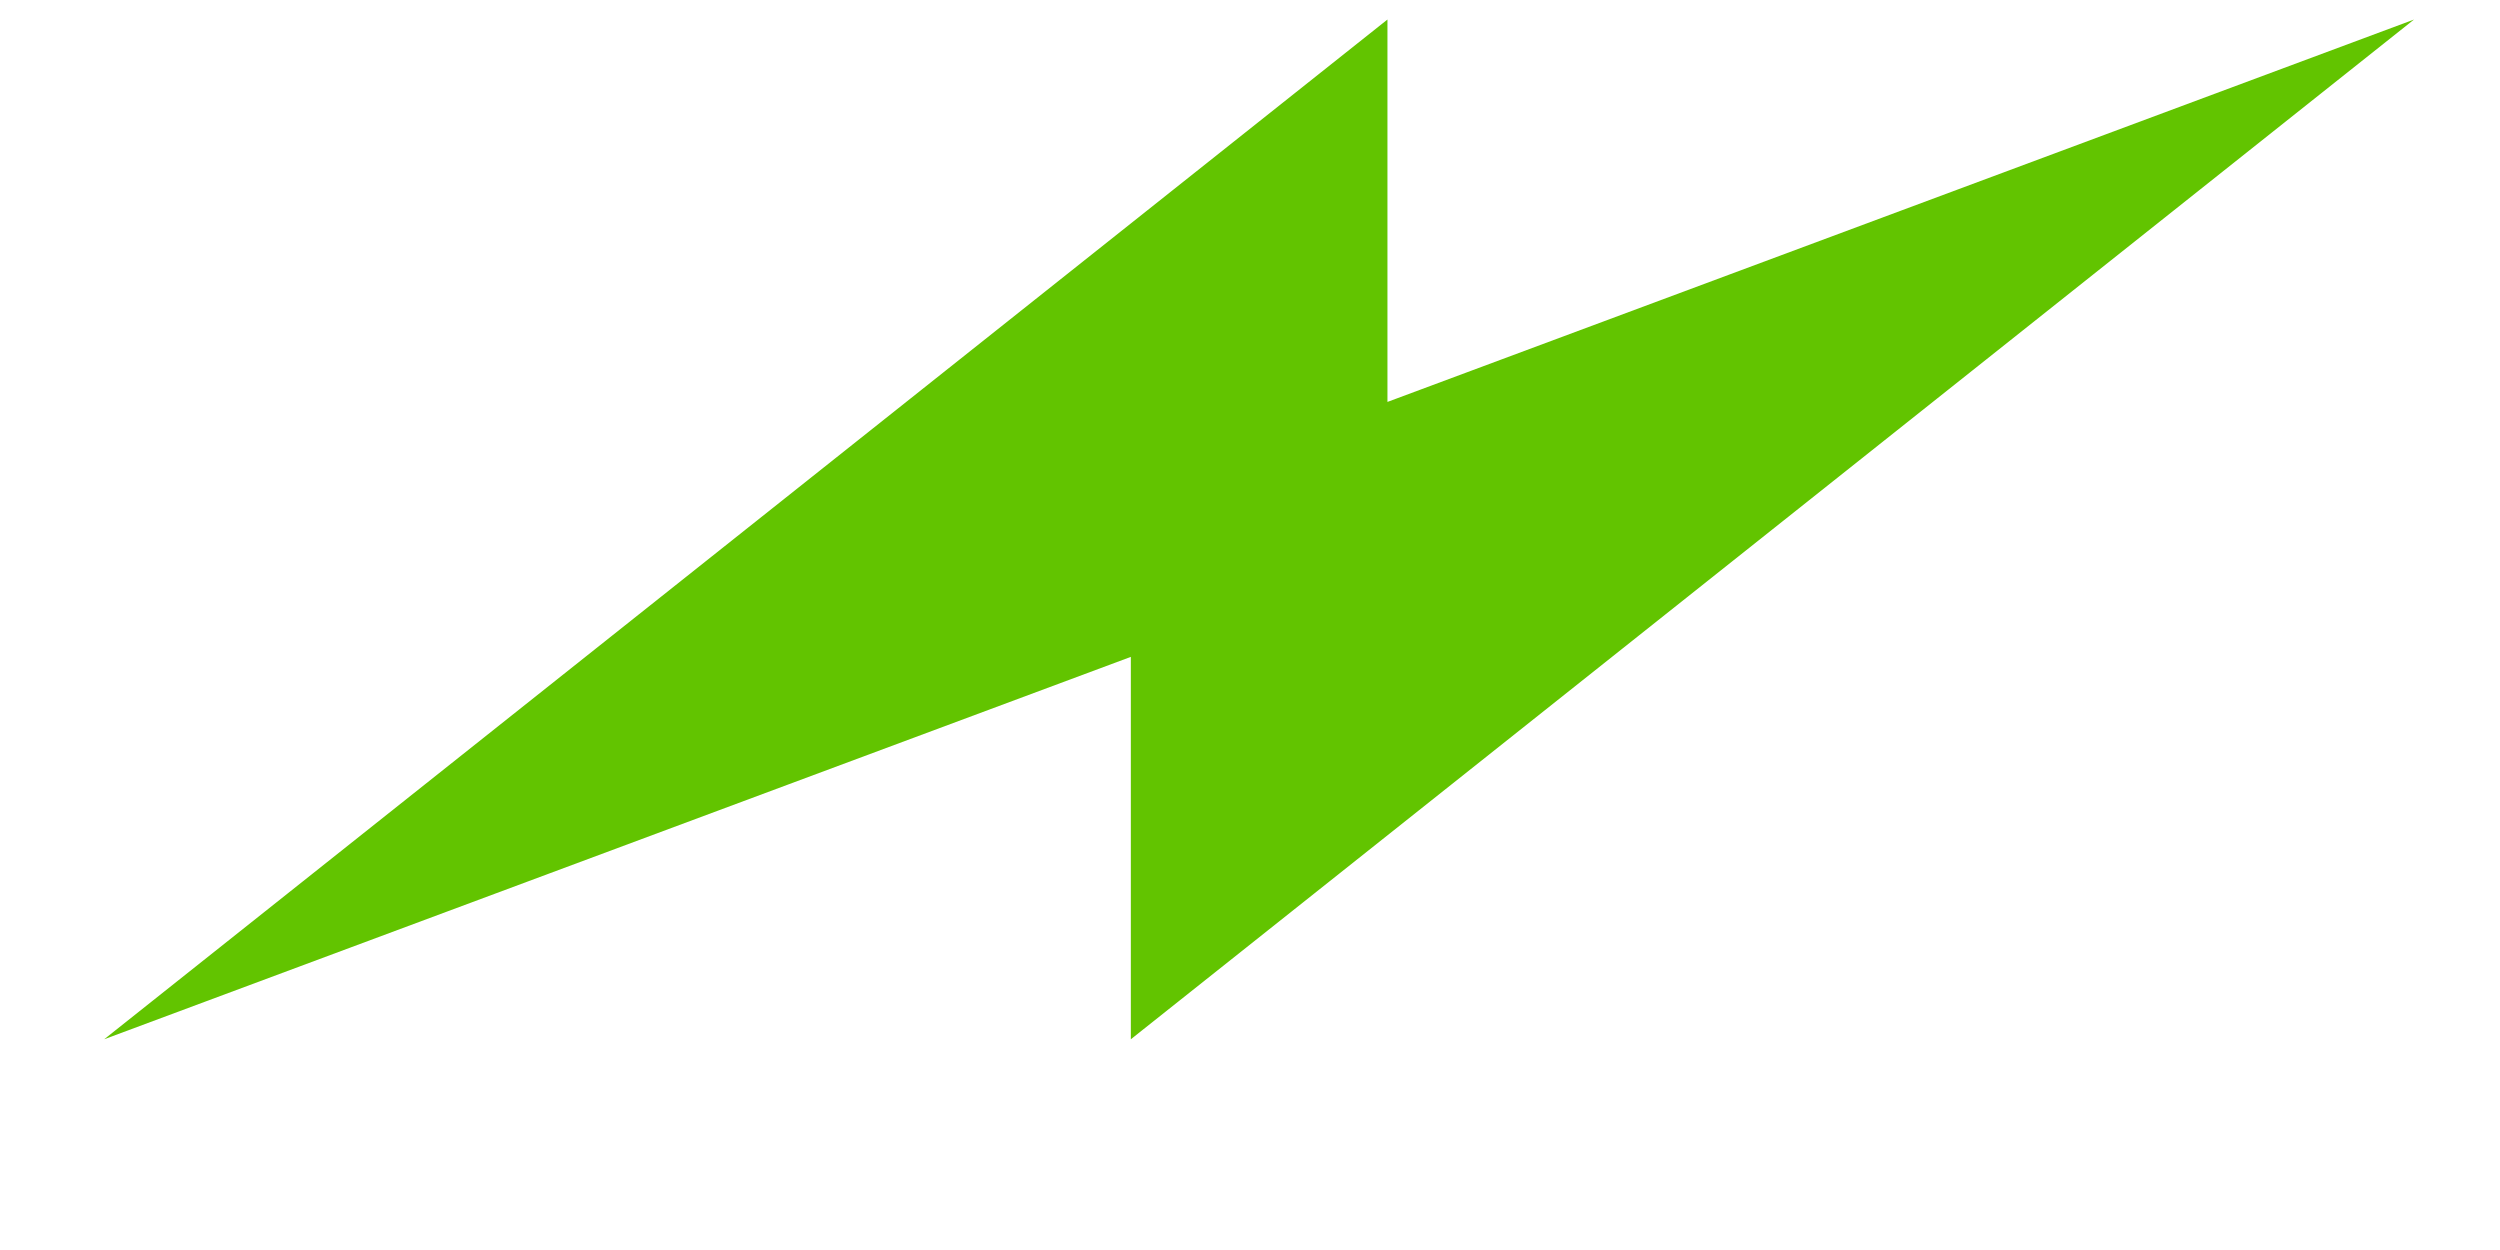
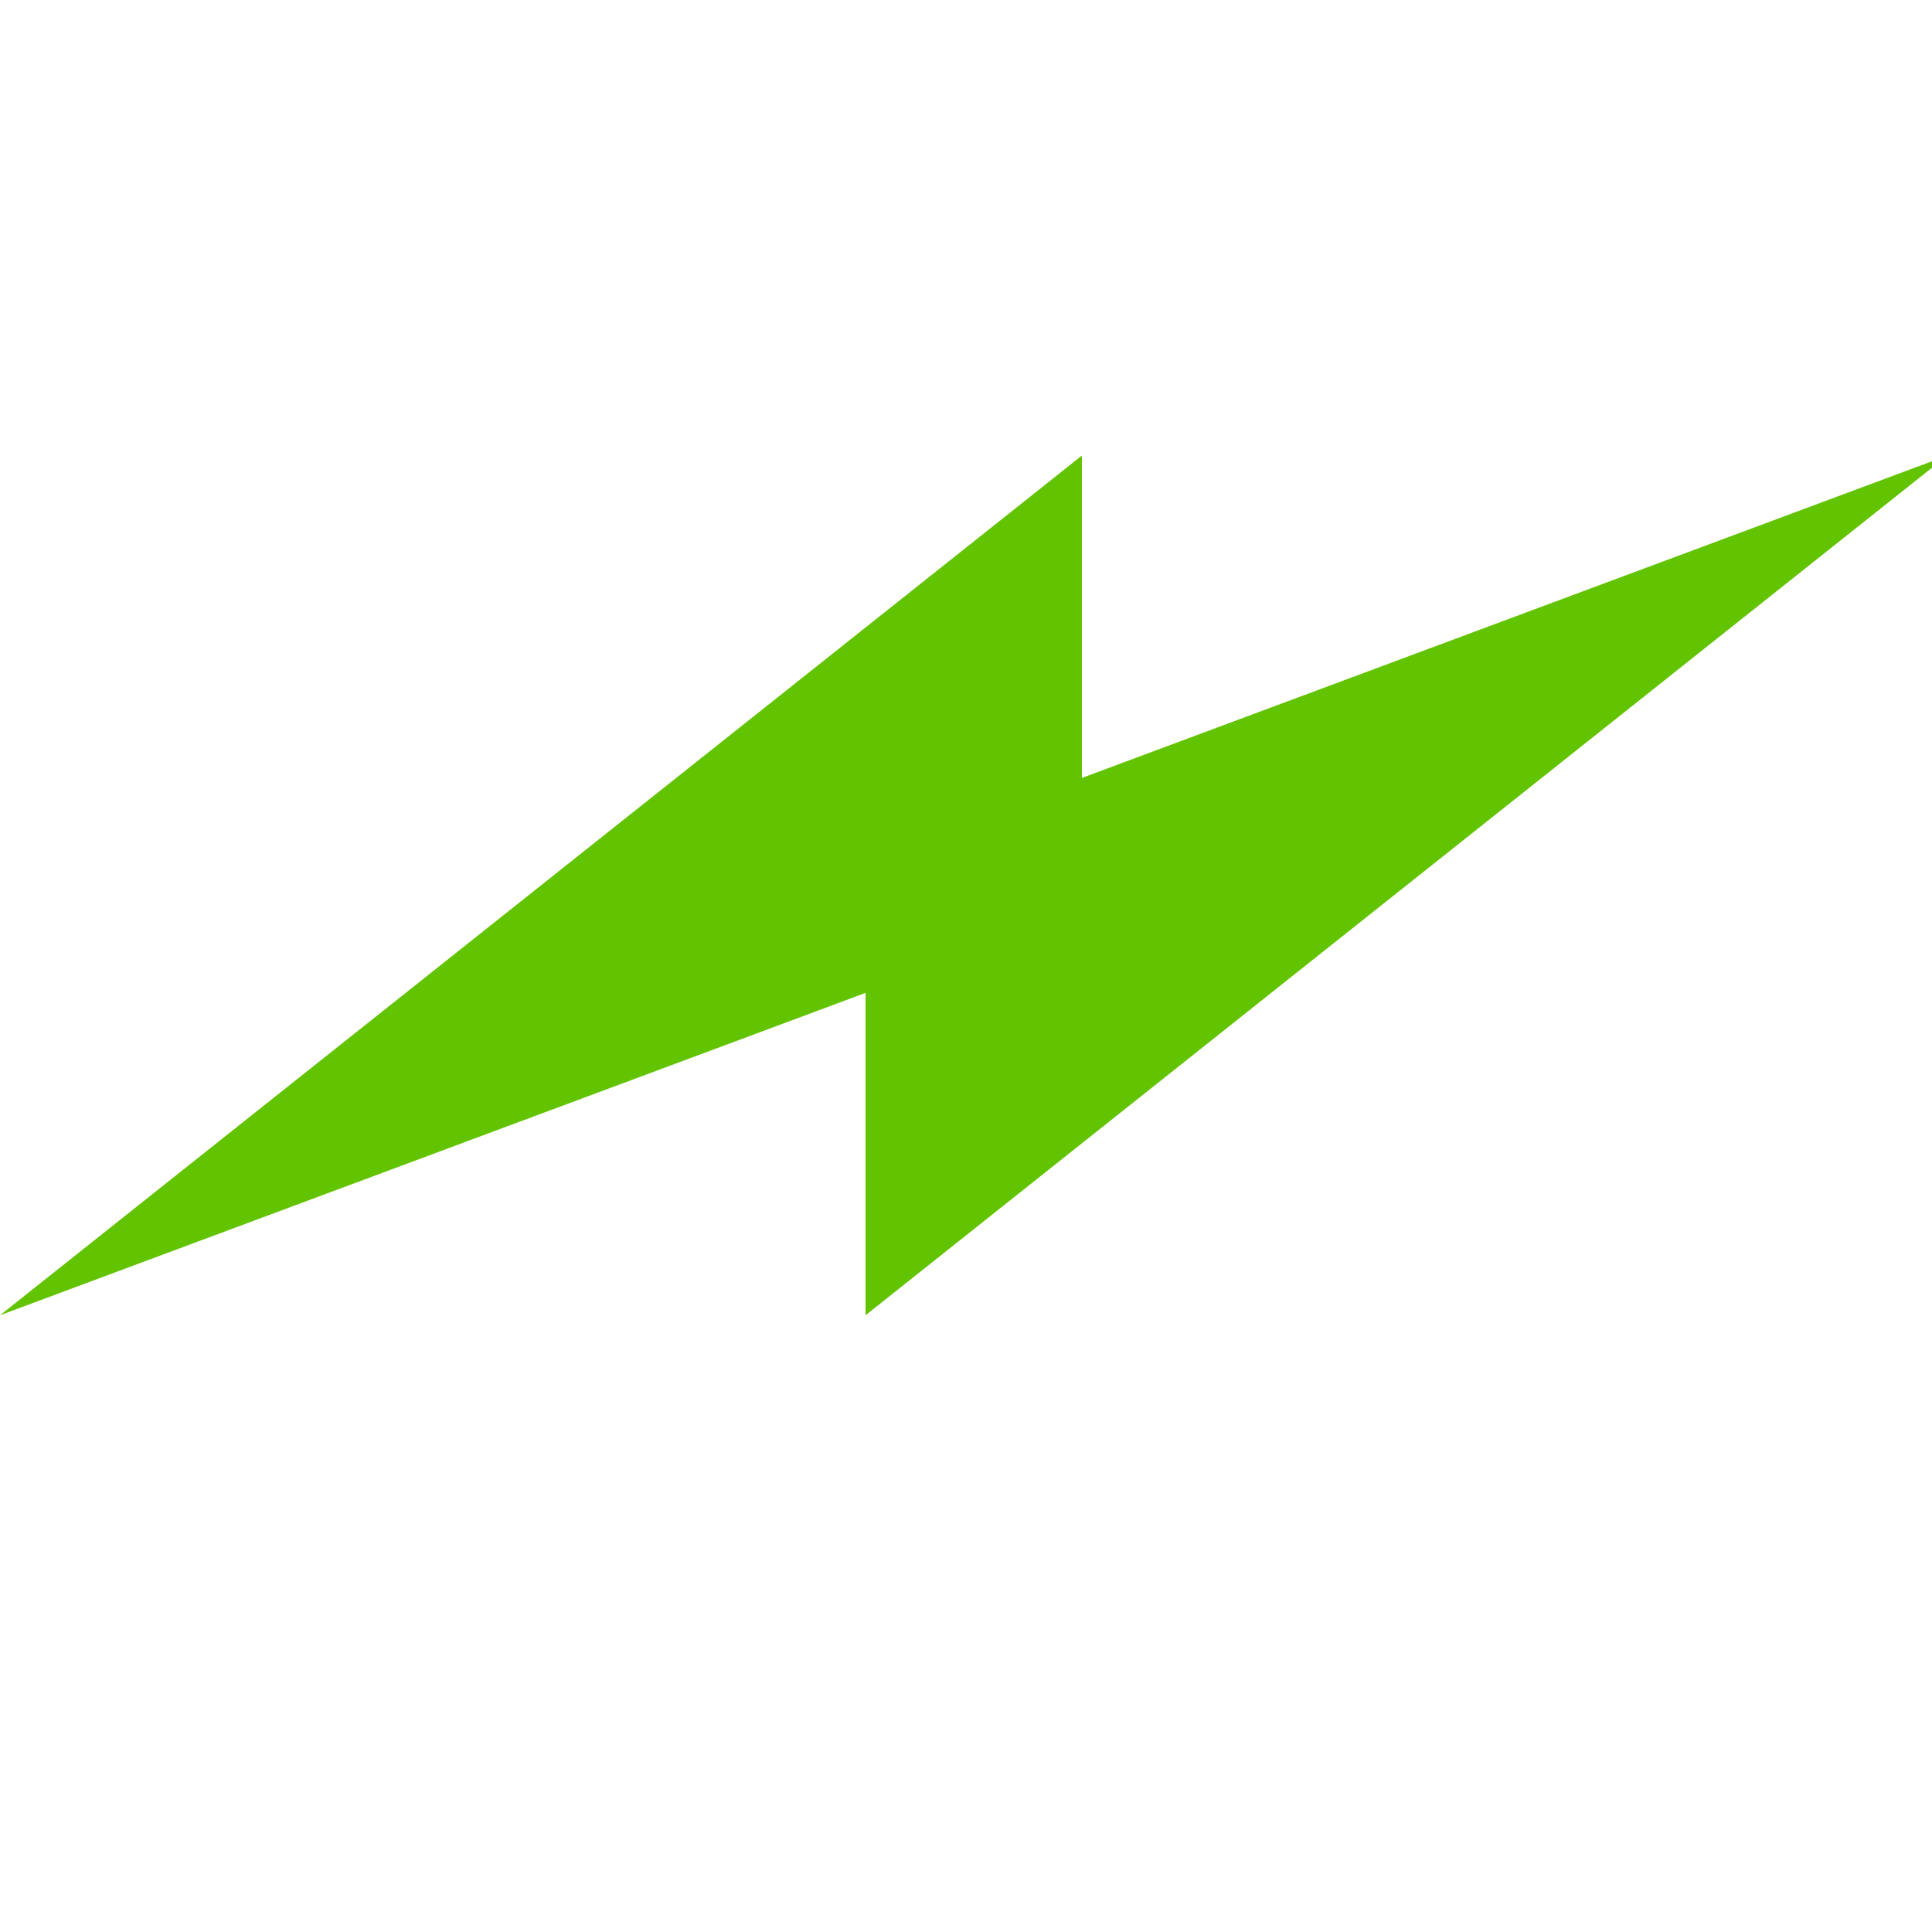
- <svg xmlns="http://www.w3.org/2000/svg" width="240" height="120" fill="none" viewBox="0 0 44 24" class="h-12">
+ <svg xmlns="http://www.w3.org/2000/svg" width="400" height="400" fill="none" viewBox="0 0 44 24" class="h-12">
  <path fill="#62C400" d="M24.639 7.717 44.349.375 19.712 19.954v-7.342L0 19.954 24.639.375zM72.685 2.822H70.22V5.27h2.463zM102.867 8.533c0-1.352 1.655-2.447 3.696-2.447s3.696 1.095 3.696 2.447h2.463c0-2.702-2.757-4.895-6.159-4.895s-6.16 1.836-6.16 4.895c0 3.498 3.007 3.715 5.798 3.917 2.415.174 4.674.337 4.674 2.61 0 1.351-1.93 2.447-4.312 2.447s-4.312-1.096-4.312-2.448h-2.464c0 2.703 3.033 4.895 6.776 4.895s6.775-2.192 6.775-4.895c0-3.644-3.265-3.977-6.15-4.283-2.28-.231-4.321-.442-4.321-2.243M125.066 7.717l2.635 9.207 2.772-9.207h2.576l-3.956 12.237h-2.7l-2.583-8.812-2.581 8.812h-2.704L114.57 7.717h2.577l2.772 9.209 2.634-9.209zM93.627 4.046h-2.463V6.9a.81.81 0 0 1-.241.577.82.82 0 0 1-.58.239H88.7v2.447h2.463v7.342c0 .65.26 1.272.722 1.731a2.47 2.47 0 0 0 1.742.717h3.696v-2.448H94.86c-.326 0-.64-.128-.87-.358a1.22 1.22 0 0 1-.362-.865v-6.119h3.696V7.717h-3.696zM82.745 7.105c-.769 0-1.526.187-2.206.544a4.7 4.7 0 0 0-1.695 1.504V7.717H76.38v12.237h2.464v-7.75c0-.811.325-1.59.902-2.163a3.09 3.09 0 0 1 4.356 0 3.05 3.05 0 0 1 .902 2.163v7.75h2.464v-8.158a4.68 4.68 0 0 0-1.383-3.317 4.74 4.74 0 0 0-3.34-1.374M70.22 7.717h2.465v12.237H70.22zM57.901 16.772 62.83 4.046h3.696v15.908H64.06V7.146l-4.928 12.808h-2.464L51.741 7.146v12.808h-2.463V4.046h3.695z" />
  <path fill="#62C400" fill-rule="evenodd" d="M139.363 19.954c1.643 0 3.118-.781 4.158-2.031v2.031h2.464V7.717h-2.464v1.42c-1.04-1.25-2.517-2.032-4.158-2.032-3.147 0-5.698 2.877-5.698 6.425s2.551 6.424 5.698 6.424m.462-2.447c2.041 0 3.696-1.78 3.696-3.977s-1.655-3.977-3.696-3.977-3.696 1.78-3.696 3.977 1.655 3.977 3.696 3.977M152.145 17.923c1.04 1.25 2.517 2.031 4.157 2.031 3.147 0 5.698-2.876 5.698-6.424s-2.551-6.425-5.698-6.425c-1.642 0-3.117.782-4.157 2.032v-1.42h-2.464v15.908h2.464zm0-4.393c0 2.196 1.654 3.977 3.695 3.977s3.696-1.78 3.696-3.977-1.655-3.977-3.696-3.977-3.695 1.78-3.695 3.977" clip-rule="evenodd" />
</svg>
